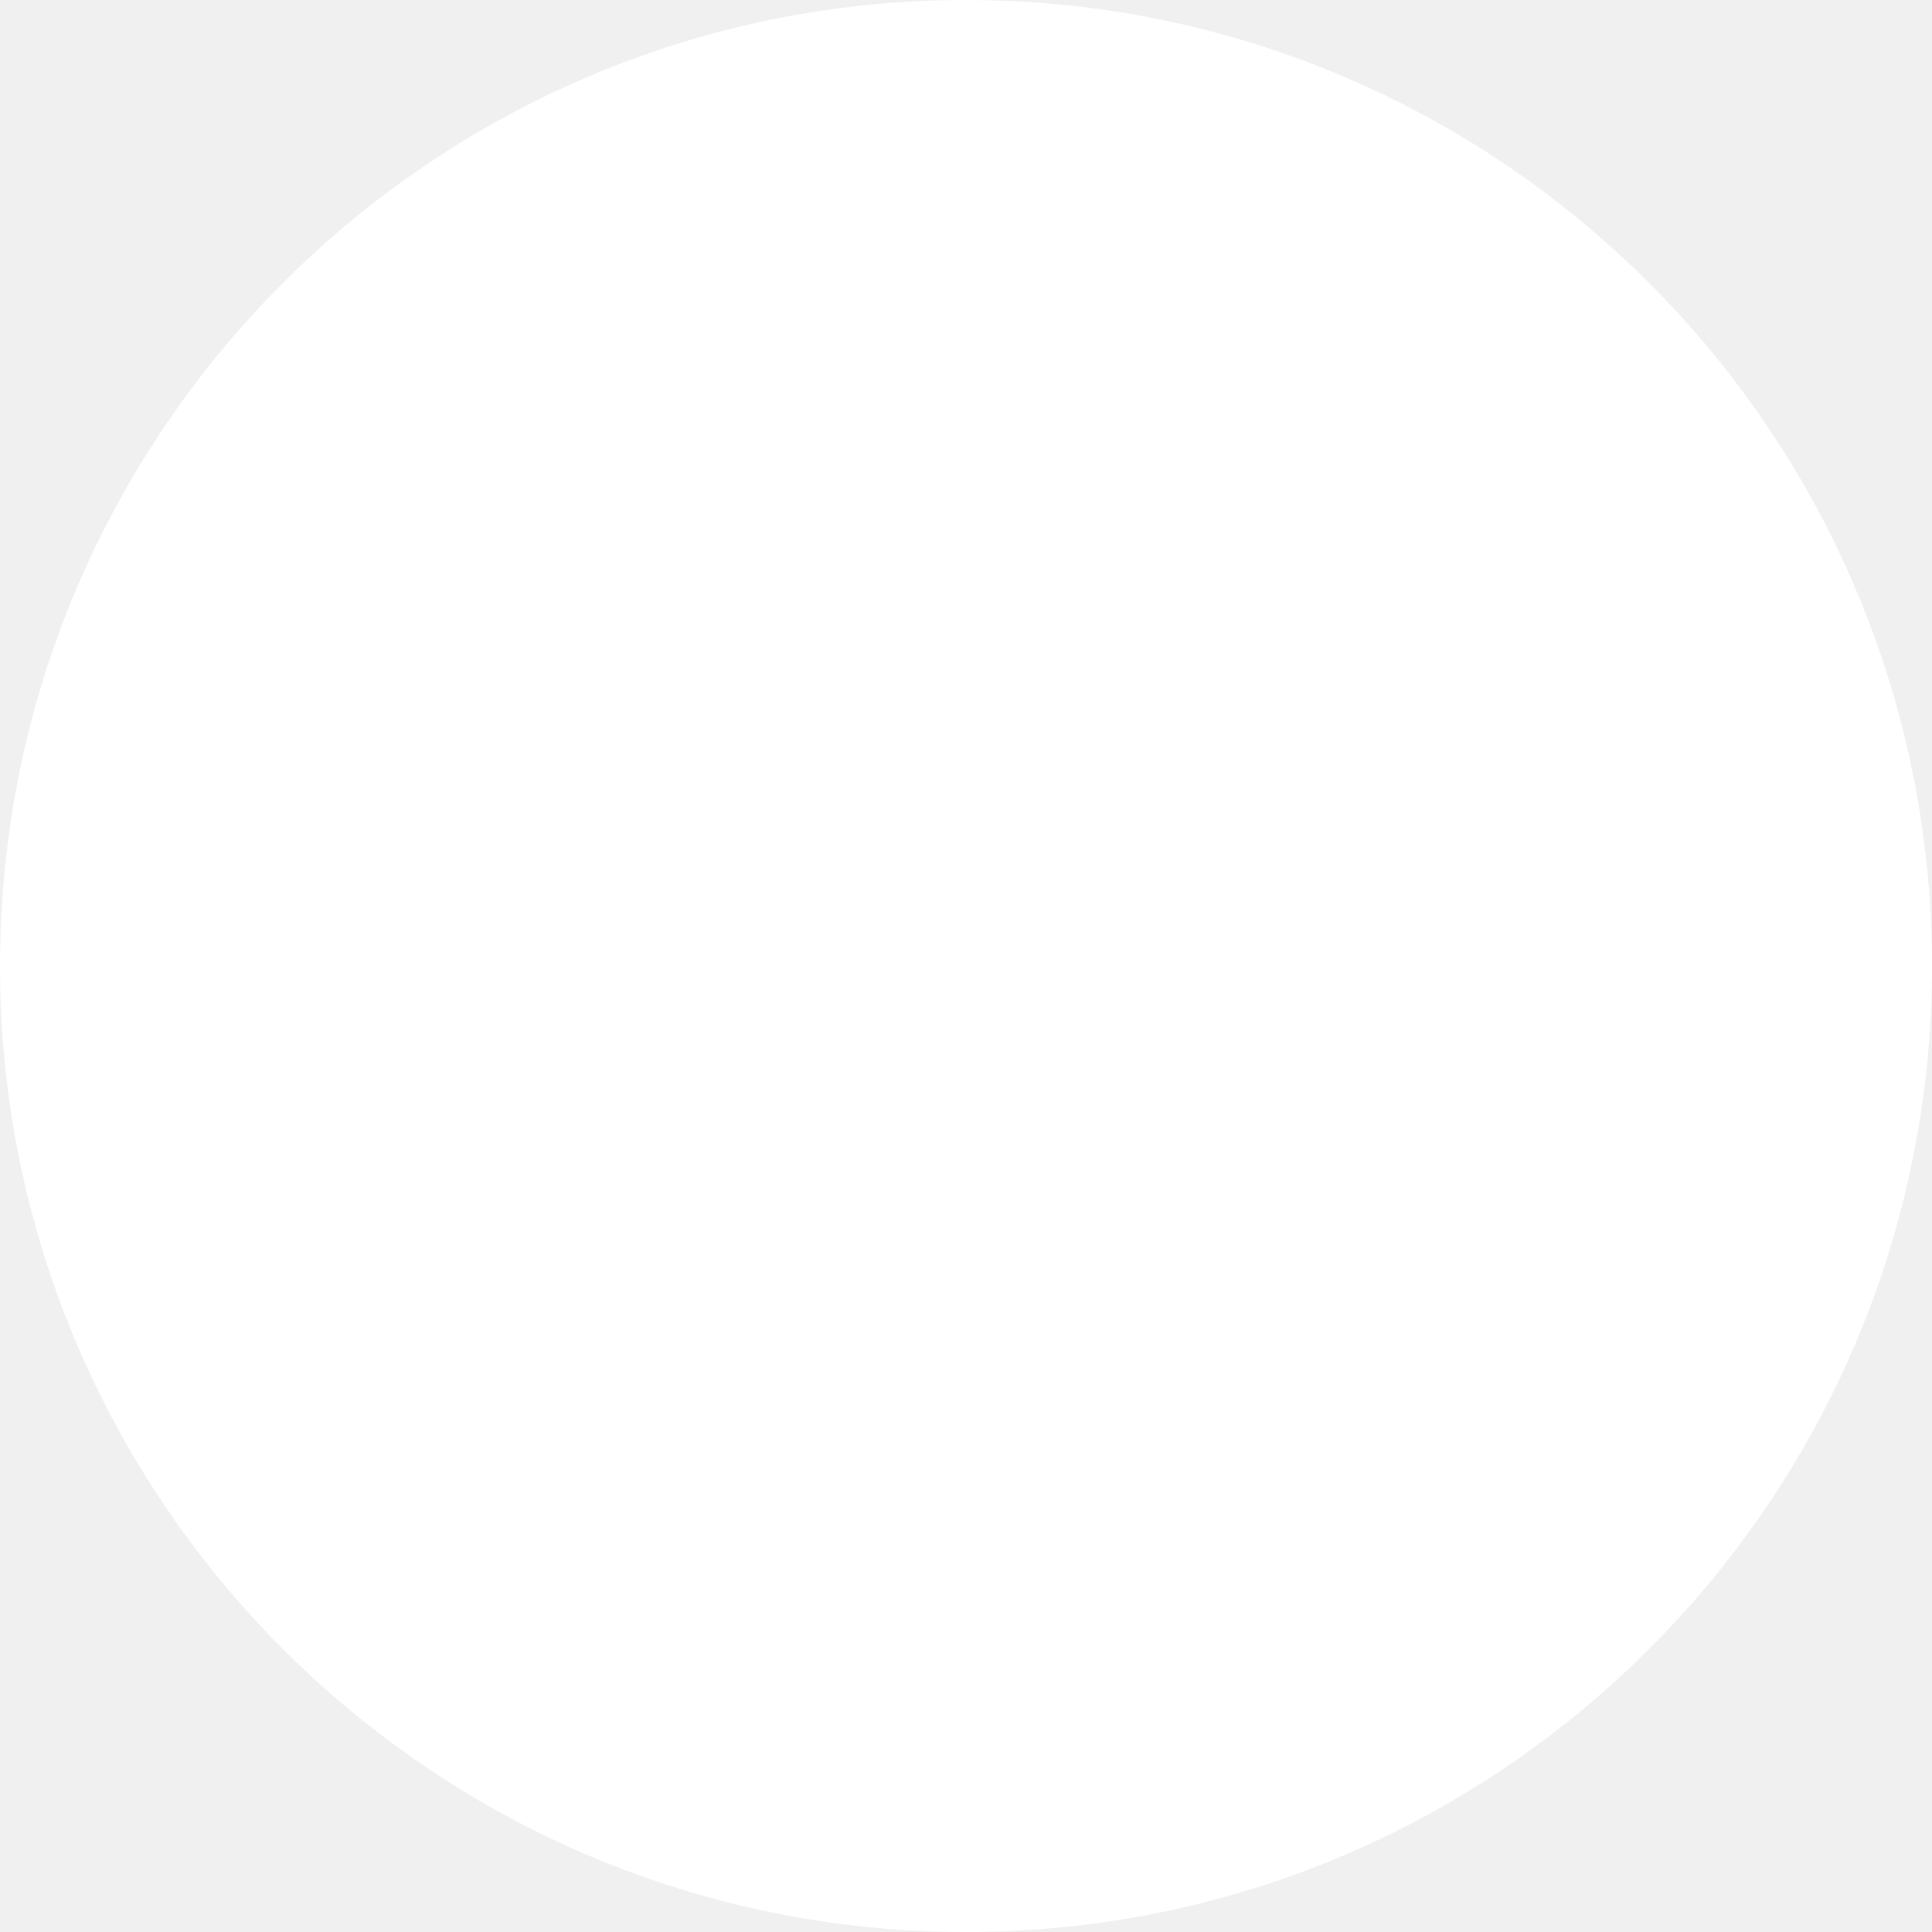
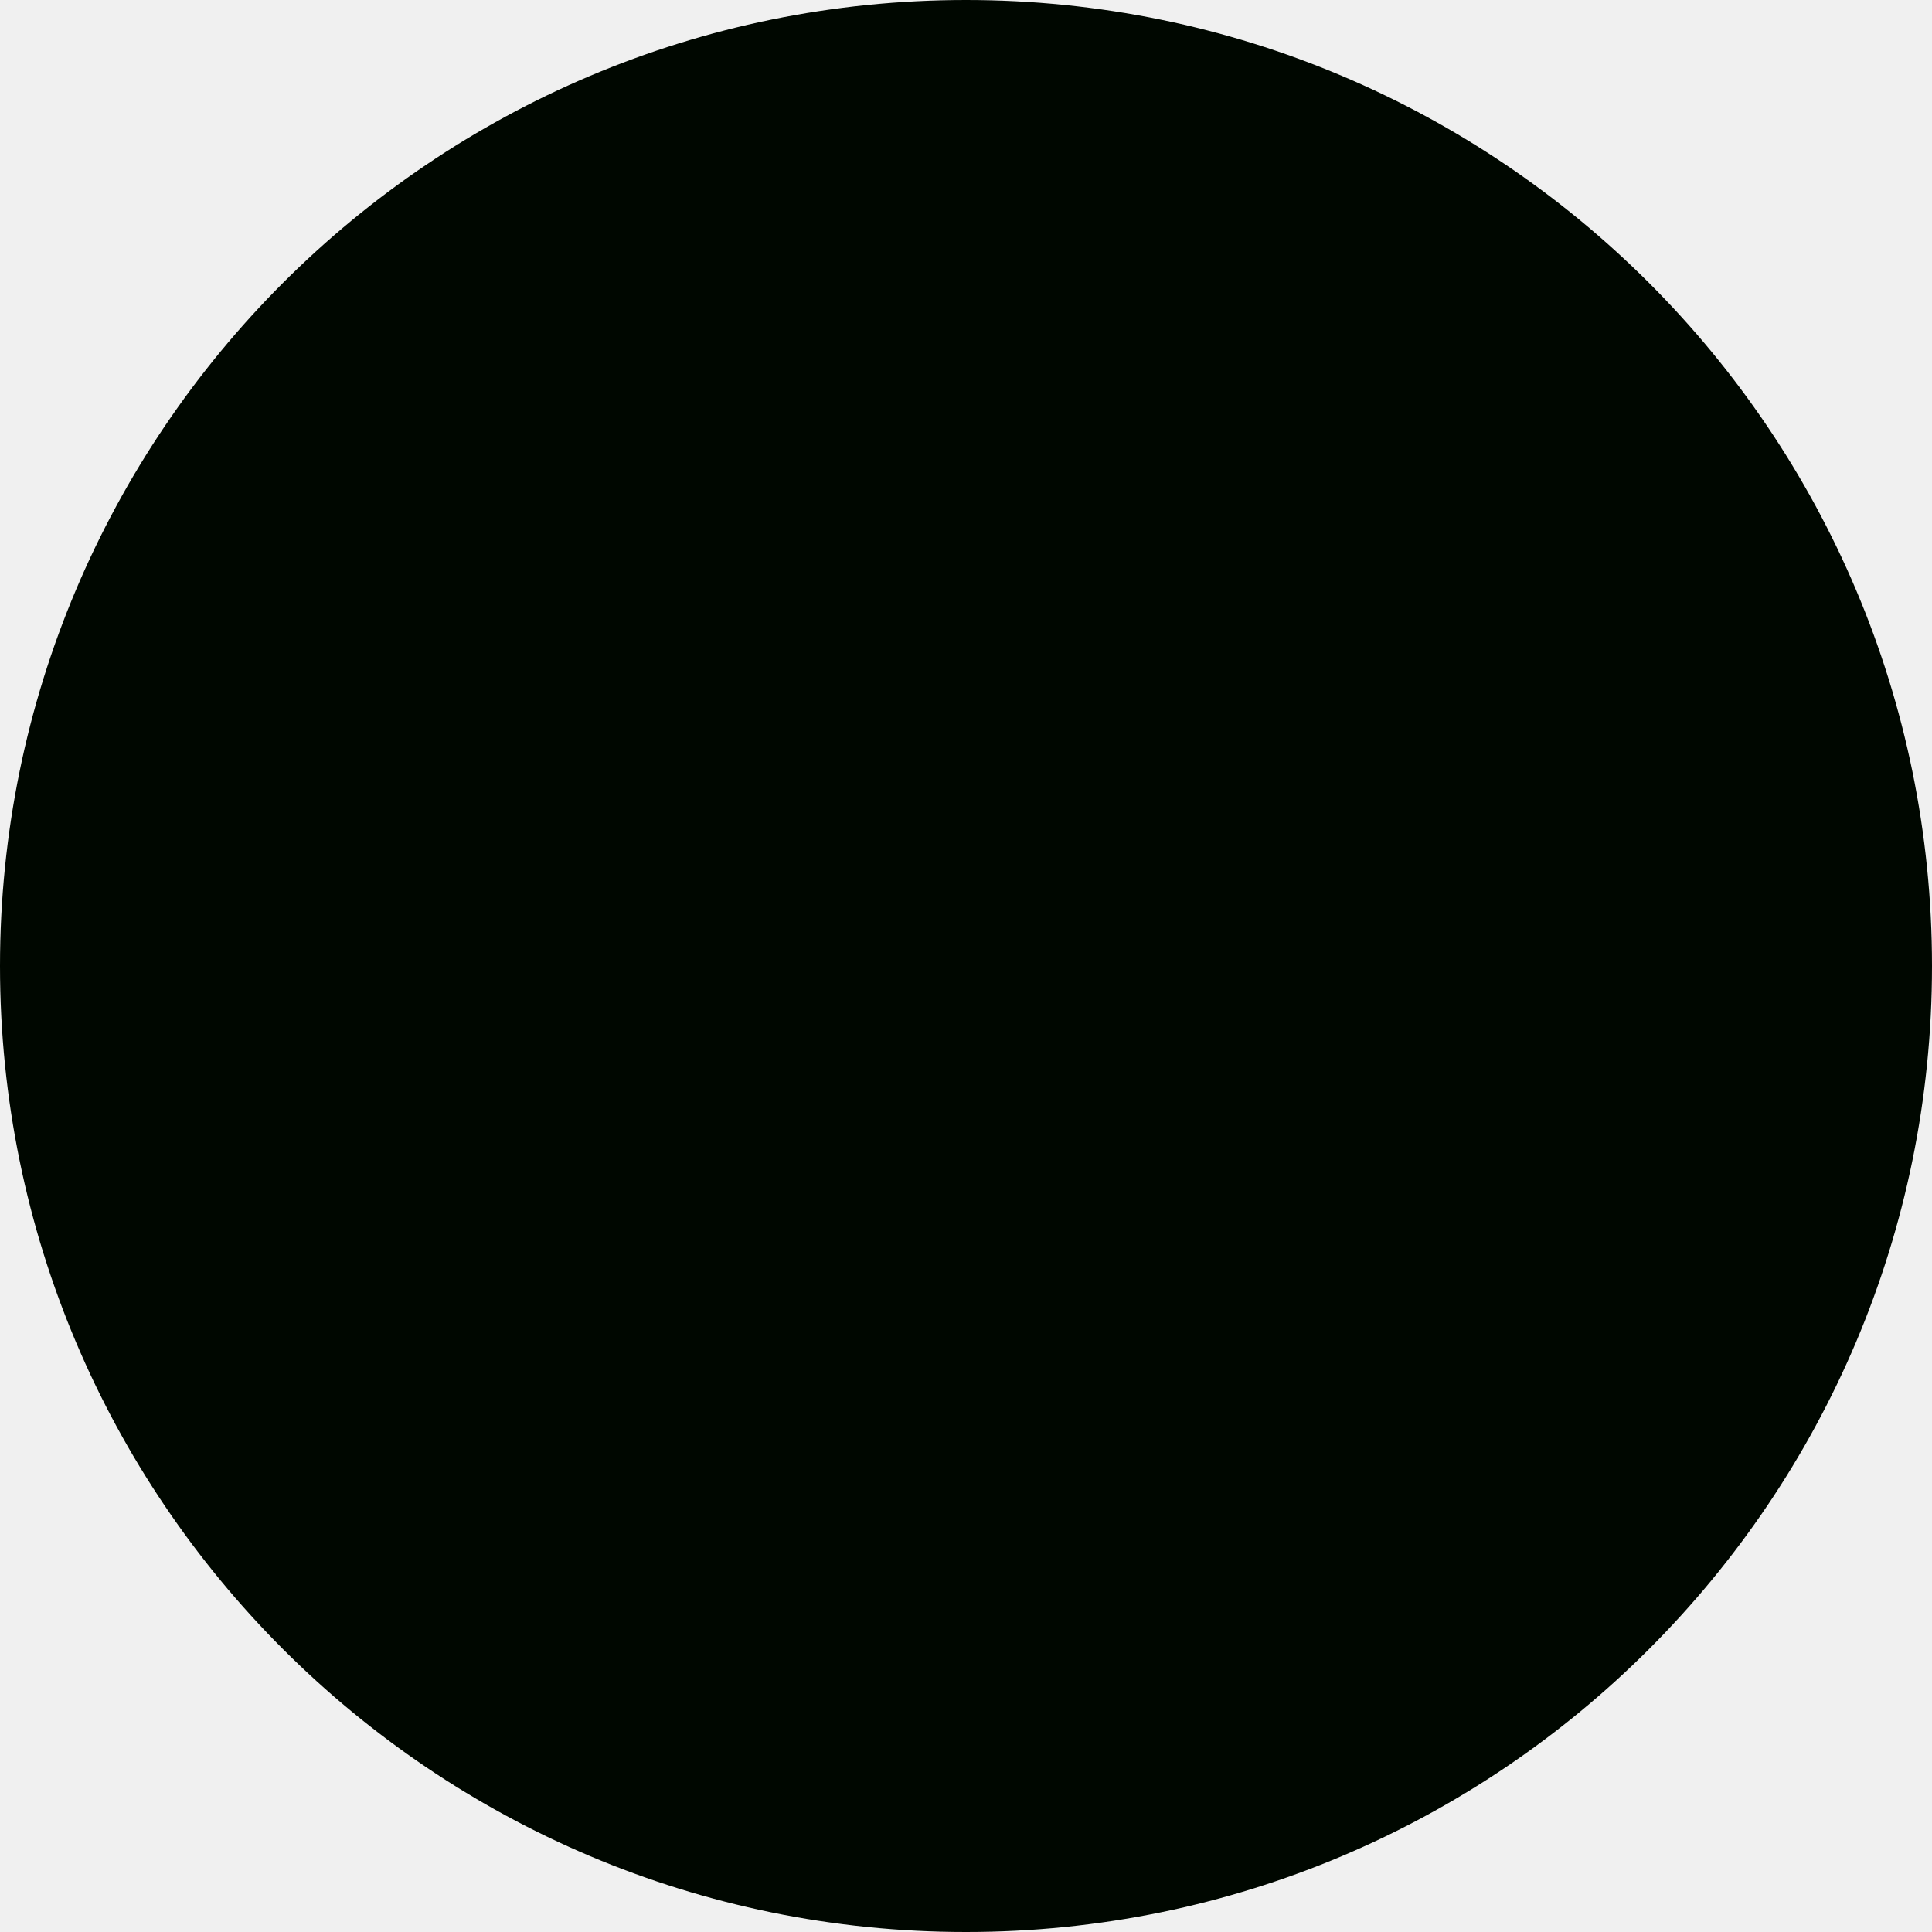
<svg xmlns="http://www.w3.org/2000/svg" width="24" height="24" viewBox="0 0 6.35 6.35" version="1.1" id="svg5">
  <defs id="defs2">
    <rect x="0" y="0" width="1889.764" height="1889.764" id="rect3623" />
  </defs>
  <g id="layer2">
-     <circle style="font-variation-settings:'opsz' 32, 'wght' 900;display:inline;fill:#ffffff;fill-opacity:1;fill-rule:evenodd;stroke-width:0" id="path3849" cx="3.175" cy="3.175" r="3.175" />
+     <circle style="font-variation-settings:'opsz' 32, 'wght' 900;display:inline;fill:#000700;fill-opacity:1;fill-rule:evenodd;stroke-width:0" id="path3849" cx="3.175" cy="3.175" r="3.175" />
  </g>
  <g id="layer1">
-     <text xml:space="preserve" style="font-style:normal;font-variant:normal;font-weight:normal;font-stretch:normal;font-size:7.243px;font-family:Inter;-inkscape-font-specification:'Inter, @opsz=32.0,wght=900';font-variant-ligatures:normal;font-variant-caps:normal;font-variant-numeric:normal;font-variant-east-asian:normal;text-align:center;text-anchor:middle;display:inline;fill:#2094f3;fill-opacity:1;fill-rule:evenodd;stroke-width:0.001;font-variation-settings:'opsz' 32, 'wght' 900" x="3.175" y="5.81" id="text3629">
-       <tspan id="tspan3627" style="font-style:normal;font-variant:normal;font-weight:normal;font-stretch:normal;font-size:7.243px;font-family:Inter;-inkscape-font-specification:'Inter, @opsz=32.0,wght=900';font-variant-ligatures:normal;font-variant-caps:normal;font-variant-numeric:normal;font-variant-east-asian:normal;fill:#2094f3;fill-opacity:1;stroke-width:0.001;font-variation-settings:'opsz' 32.0, 'wght' 900" x="3.175" y="5.81">6</tspan>
+     <text xml:space="preserve" style="font-style:normal;font-variant:normal;font-weight:normal;font-stretch:normal;font-size:7.243px;font-family:Inter;-inkscape-font-specification:'Inter, @opsz=32.0,wght=900';font-variant-ligatures:normal;font-variant-caps:normal;font-variant-numeric:normal;font-variant-east-asian:normal;font-variation-settings:'opsz' 32, 'wght' 900;text-align:center;text-anchor:middle;display:inline;fill:#2094f3;fill-opacity:1;fill-rule:evenodd;stroke-width:0.001" x="3.175" y="5.81" id="text3629">
+       <tspan id="tspan3627" style="font-style:normal;font-variant:normal;font-weight:normal;font-stretch:normal;font-size:7.243px;font-family:Inter;-inkscape-font-specification:'Inter, @opsz=32.0,wght=900';font-variant-ligatures:normal;font-variant-caps:normal;font-variant-numeric:normal;font-variant-east-asian:normal;font-variation-settings:'opsz' 32.0, 'wght' 900;fill:#2094f3;fill-opacity:1;stroke-width:0.001" x="3.175" y="5.81">S</tspan>
    </text>
  </g>
</svg>
